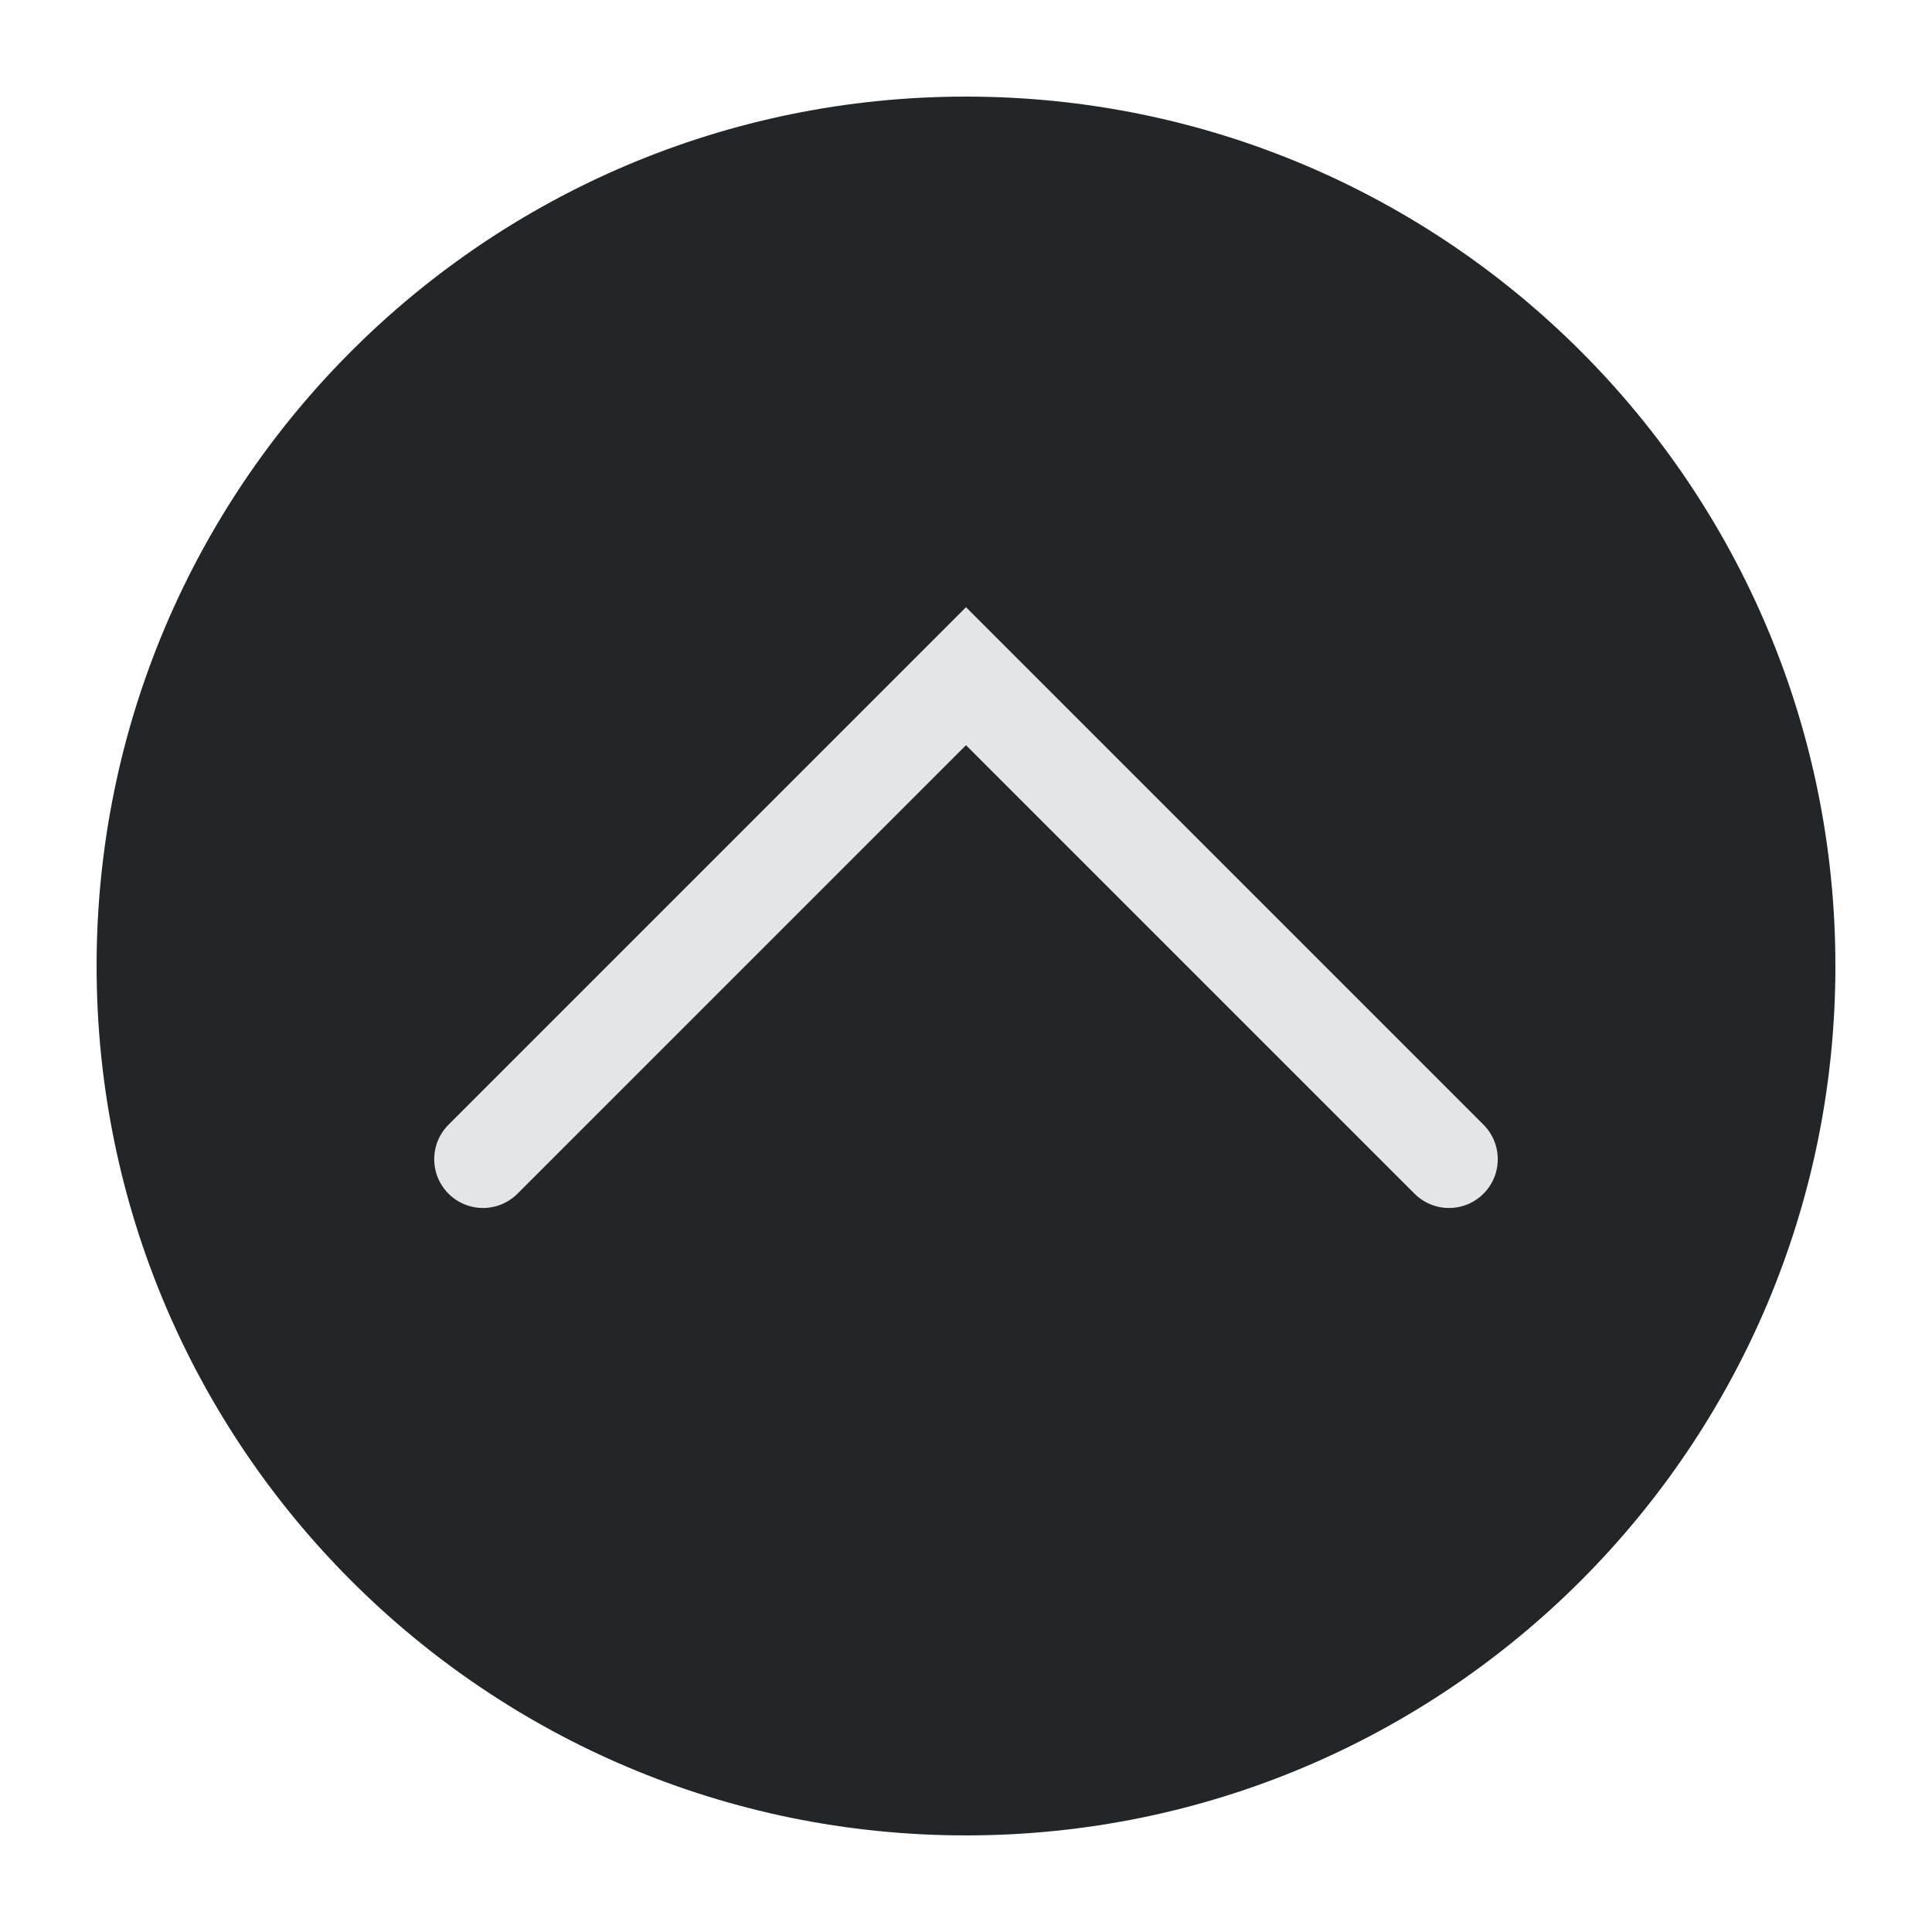
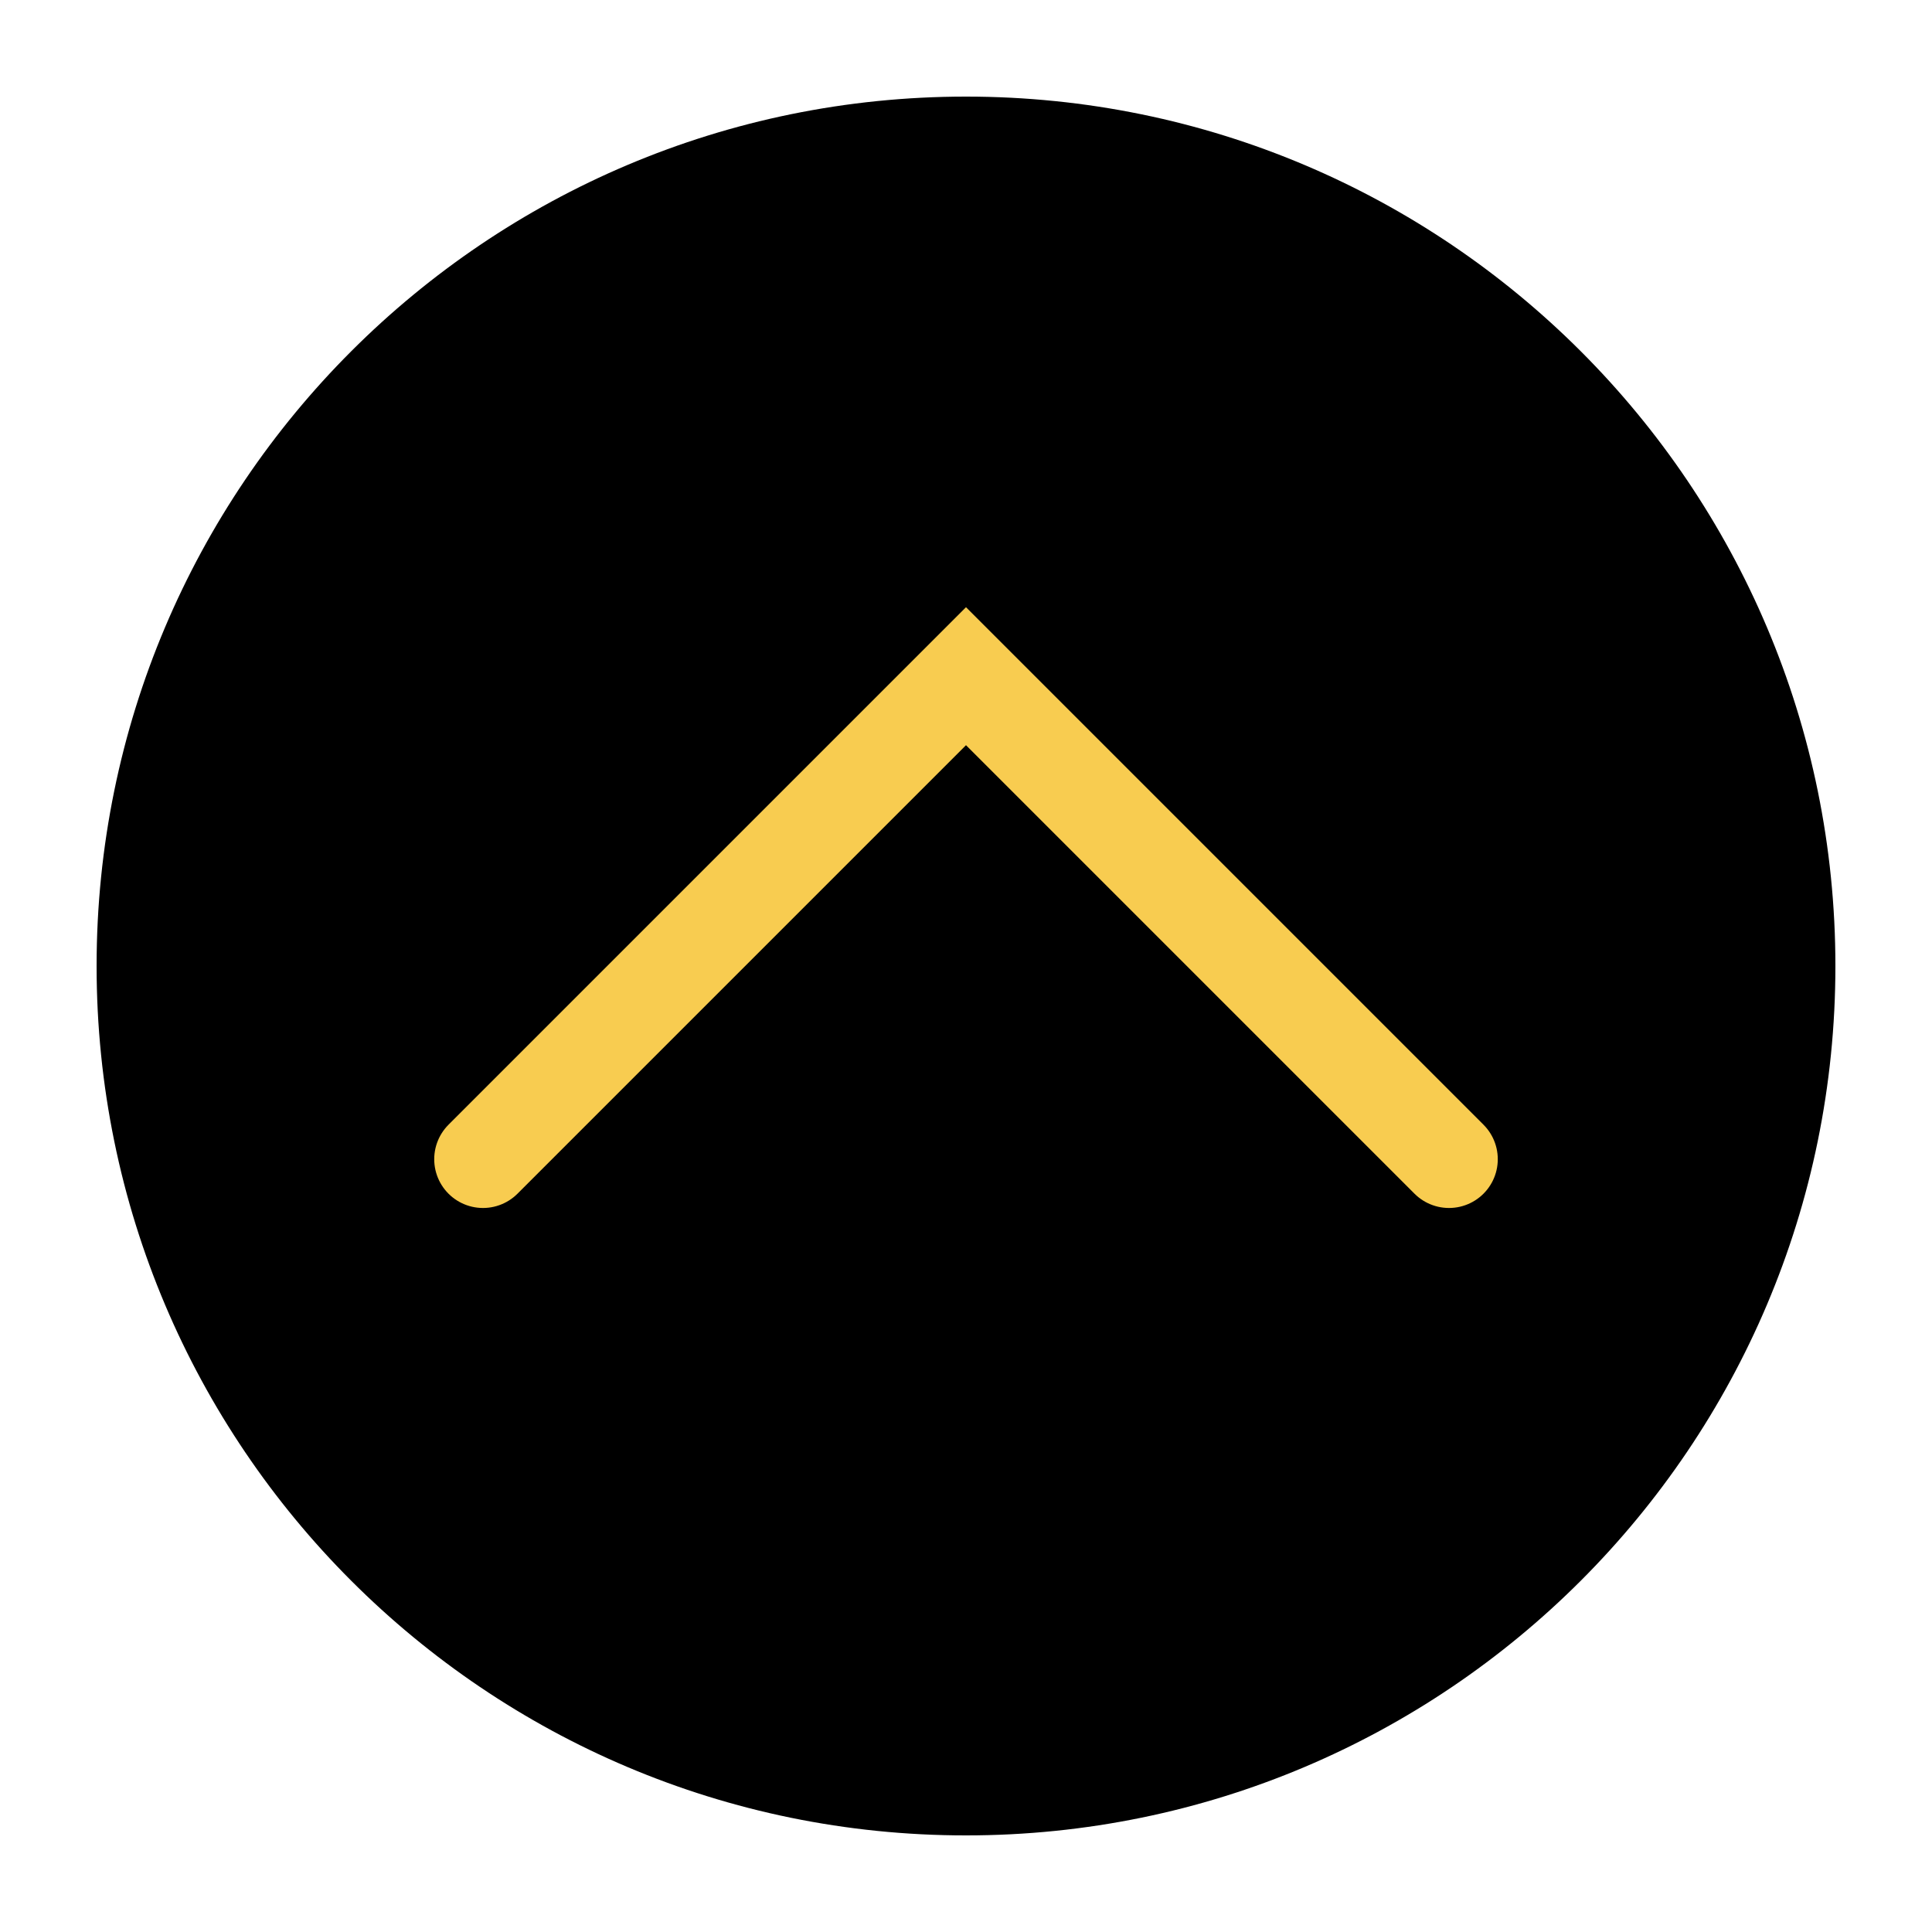
<svg xmlns="http://www.w3.org/2000/svg" viewBox="0 0 50 50" version="1.2" baseProfile="tiny">
  <defs>
</defs>
  <g fill="none" stroke="black" stroke-width="1" fill-rule="evenodd" stroke-linecap="square" stroke-linejoin="bevel">
-     <g fill="#232629" fill-opacity="1" stroke="none" transform="matrix(2.5,0,0,2.5,2.5,2.5)" font-family="Noto Sans" font-size="10" font-weight="400" font-style="normal">
+     <g fill="#000000" fill-opacity="1" stroke="none" transform="matrix(2.5,0,0,2.5,2.5,2.5)" font-family="Noto Sans" font-size="10" font-weight="400" font-style="normal">
      <circle cx="9" cy="9" r="9" />
    </g>
-     <g fill="none" stroke="#e3e5e7" stroke-opacity="1" stroke-width="1.01" stroke-linecap="round" stroke-linejoin="miter" stroke-miterlimit="2" transform="matrix(2.5,0,0,2.5,2.5,2.5)" font-family="Noto Sans" font-size="10" font-weight="400" font-style="normal">
+     <g fill="none" stroke="#f8cc50" stroke-opacity="1" stroke-width="1.01" stroke-linecap="round" stroke-linejoin="miter" stroke-miterlimit="2" transform="matrix(2.5,0,0,2.5,2.5,2.5)" font-family="Noto Sans" font-size="10" font-weight="400" font-style="normal">
      <polyline fill="none" vector-effect="none" points="4,11 9,6 14,11 " />
    </g>
    <g fill="none" stroke="#000000" stroke-opacity="1" stroke-width="1" stroke-linecap="square" stroke-linejoin="bevel" transform="matrix(1,0,0,1,0,0)" font-family="Noto Sans" font-size="10" font-weight="400" font-style="normal">
</g>
  </g>
</svg>
